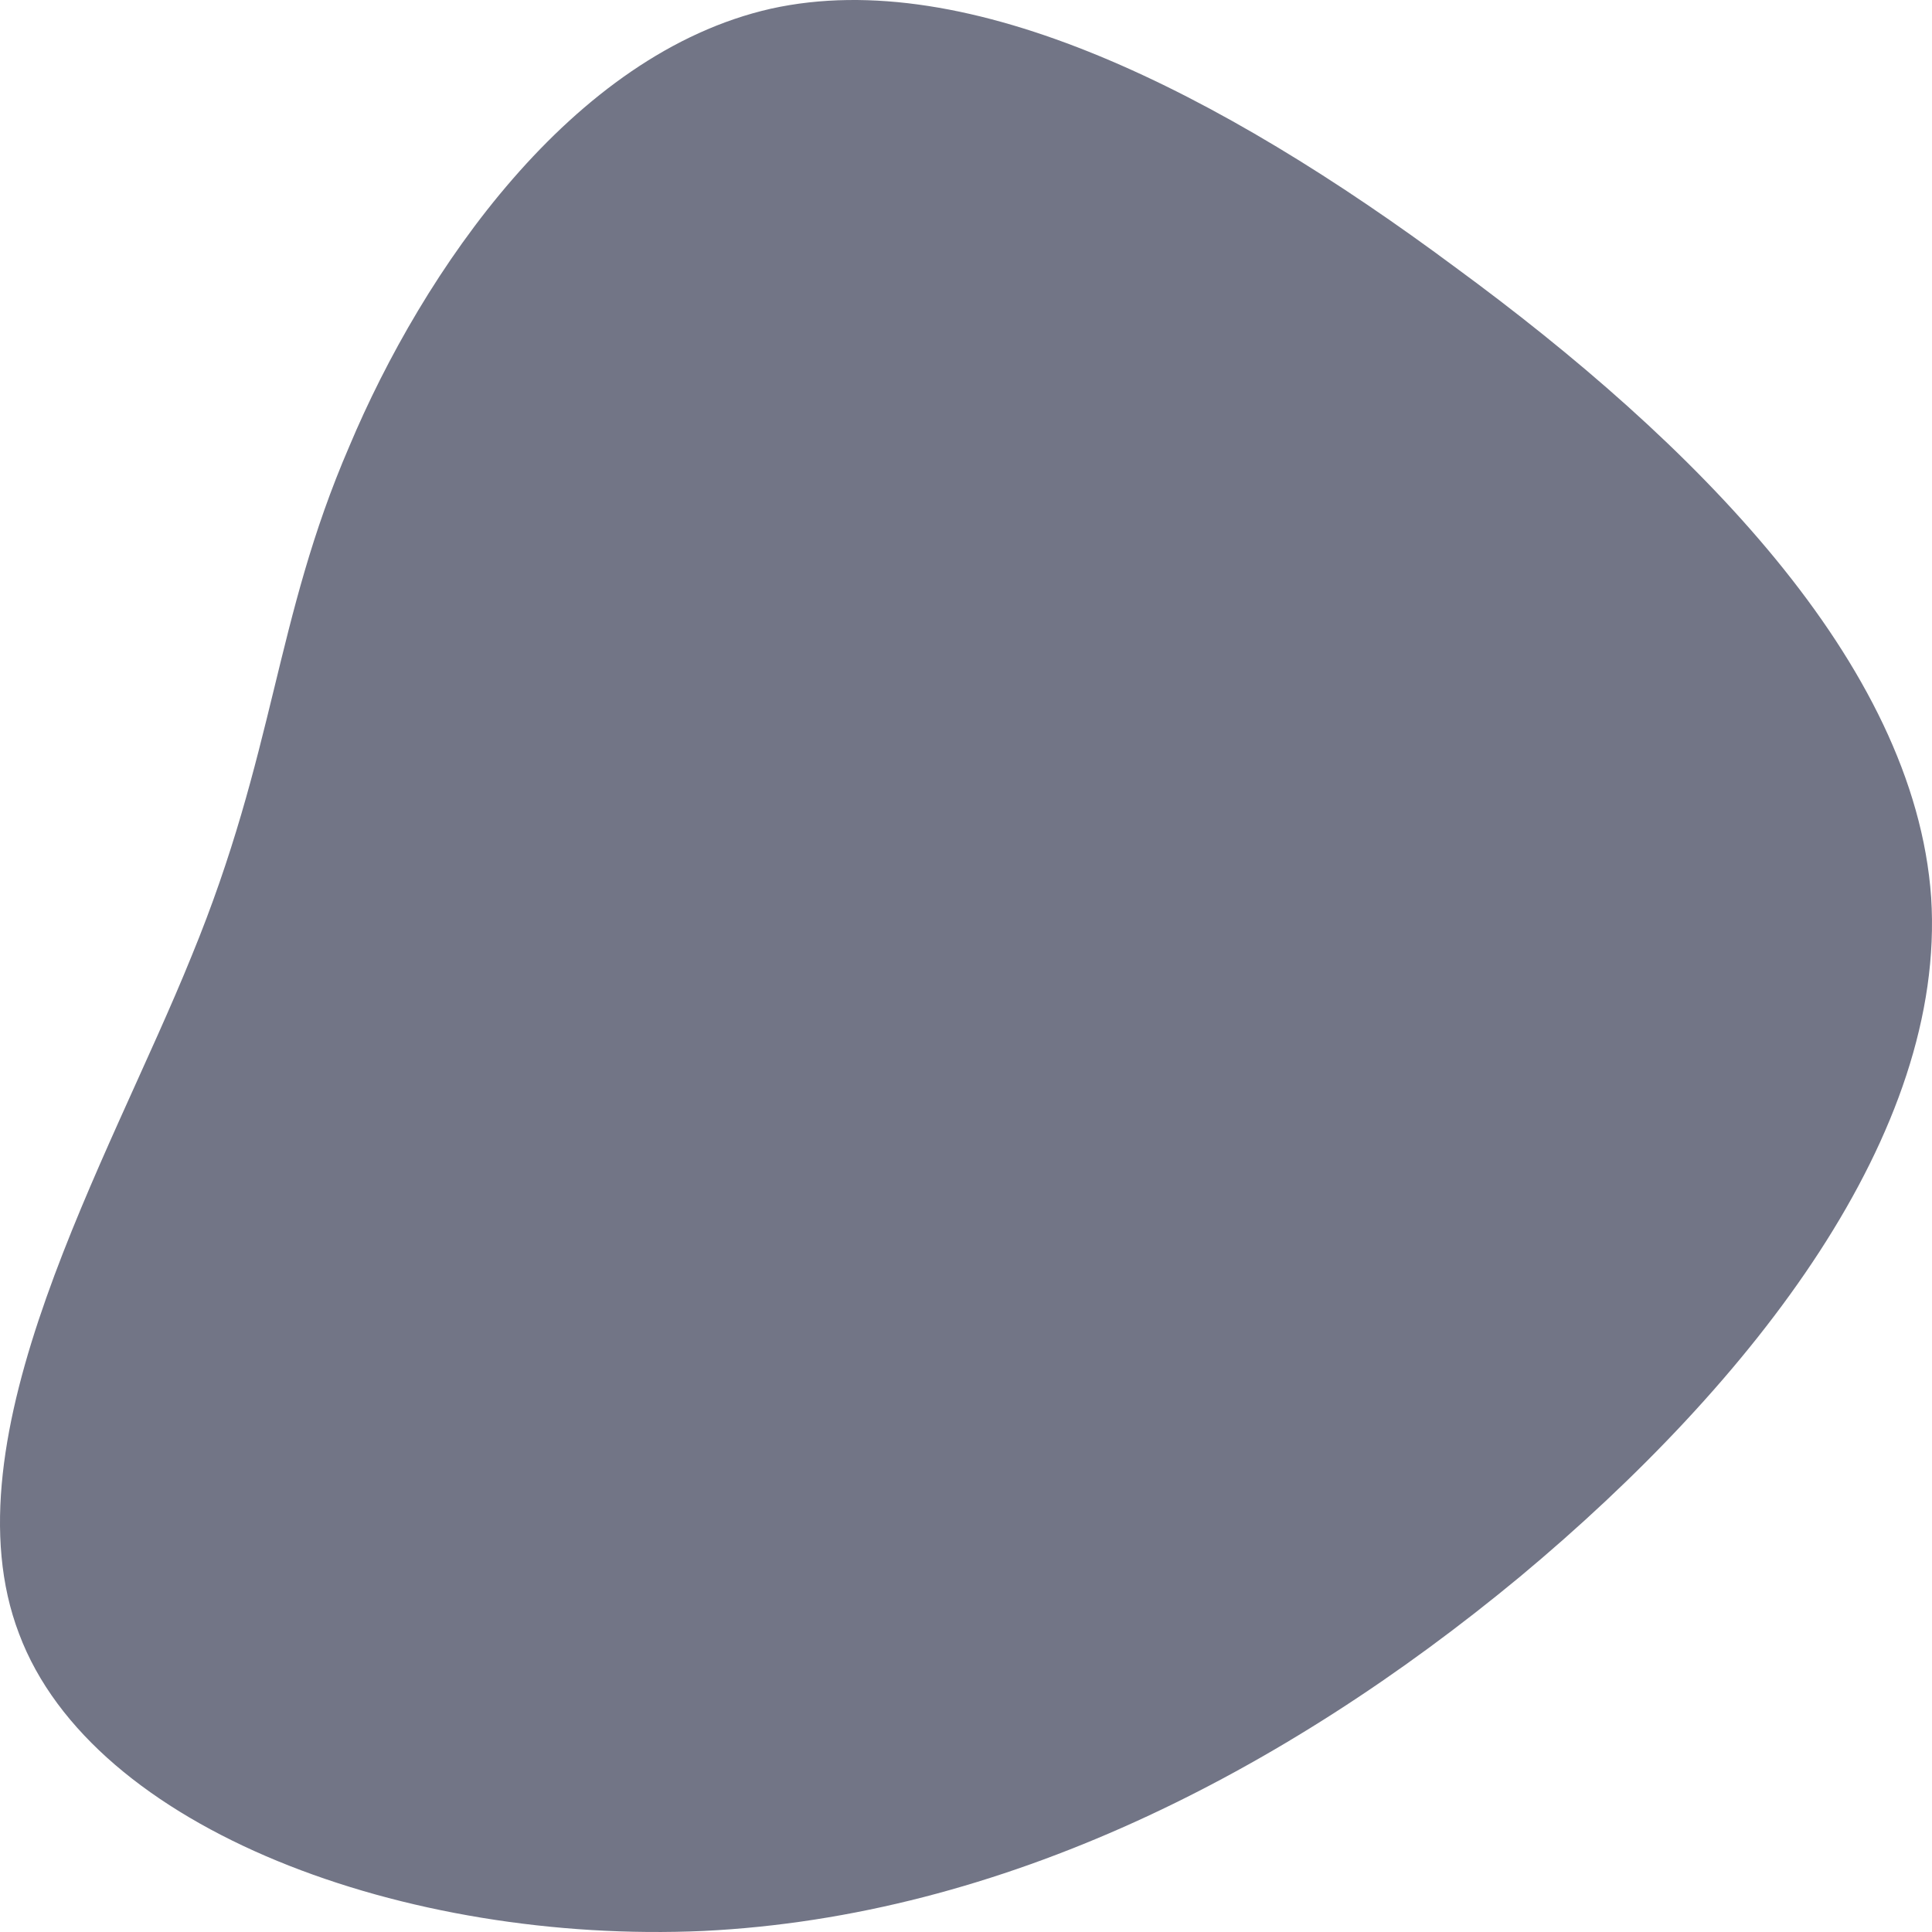
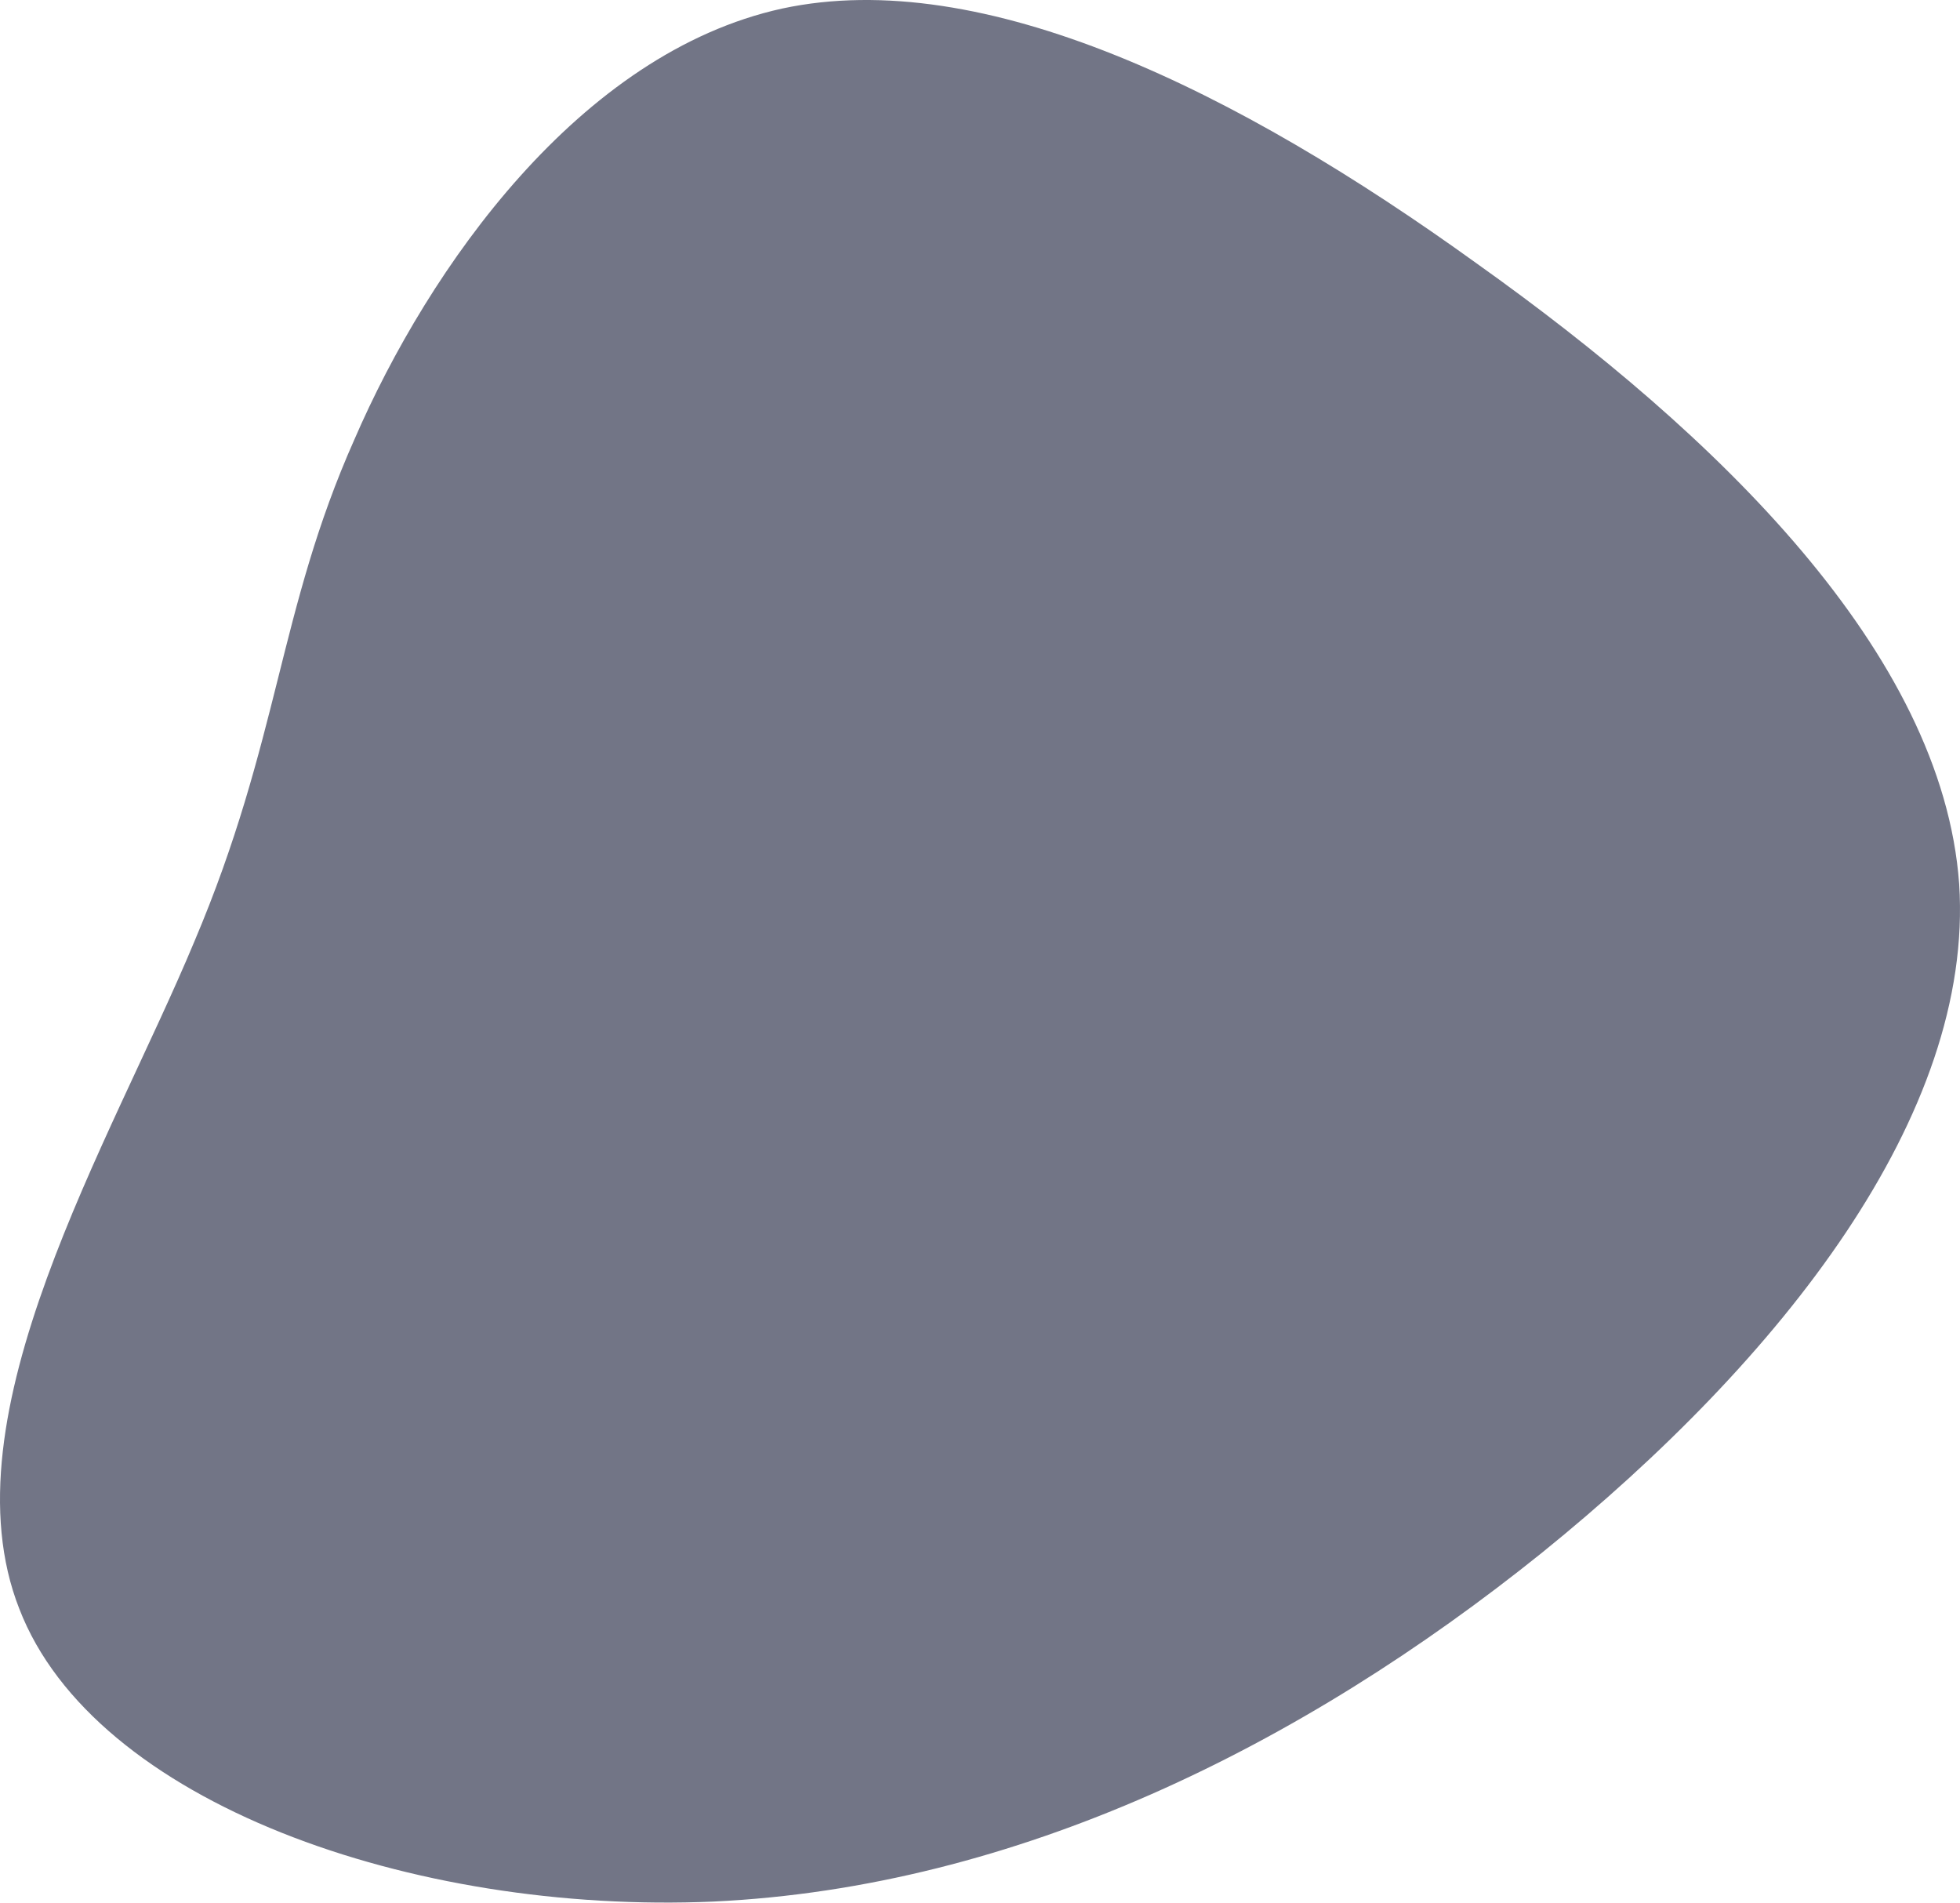
- <svg xmlns="http://www.w3.org/2000/svg" width="96%" height="97%" preserveAspectRatio="none" viewBox="0 0 200 200" fill="none">
+ <svg xmlns="http://www.w3.org/2000/svg" width="340px" height="330px" preserveAspectRatio="none" viewBox="0 0 200 200" fill="none">
  <path d="M1.974 169.13C-5.795 148.805 11.296 120.102 19.841 98.953C28.542 77.804 28.387 64.208 36.155 46.218C43.768 28.09 59.15 5.568 79.814 0.898C100.323 -3.634 126.269 9.55 150.662 27.678C175.21 45.668 198.205 68.603 199.914 92.911C201.468 117.218 181.736 142.899 157.343 163.224C132.795 183.55 103.741 198.381 72.822 199.892C42.059 201.265 9.587 189.455 1.974 169.13Z" fill="#727586" />
</svg>
